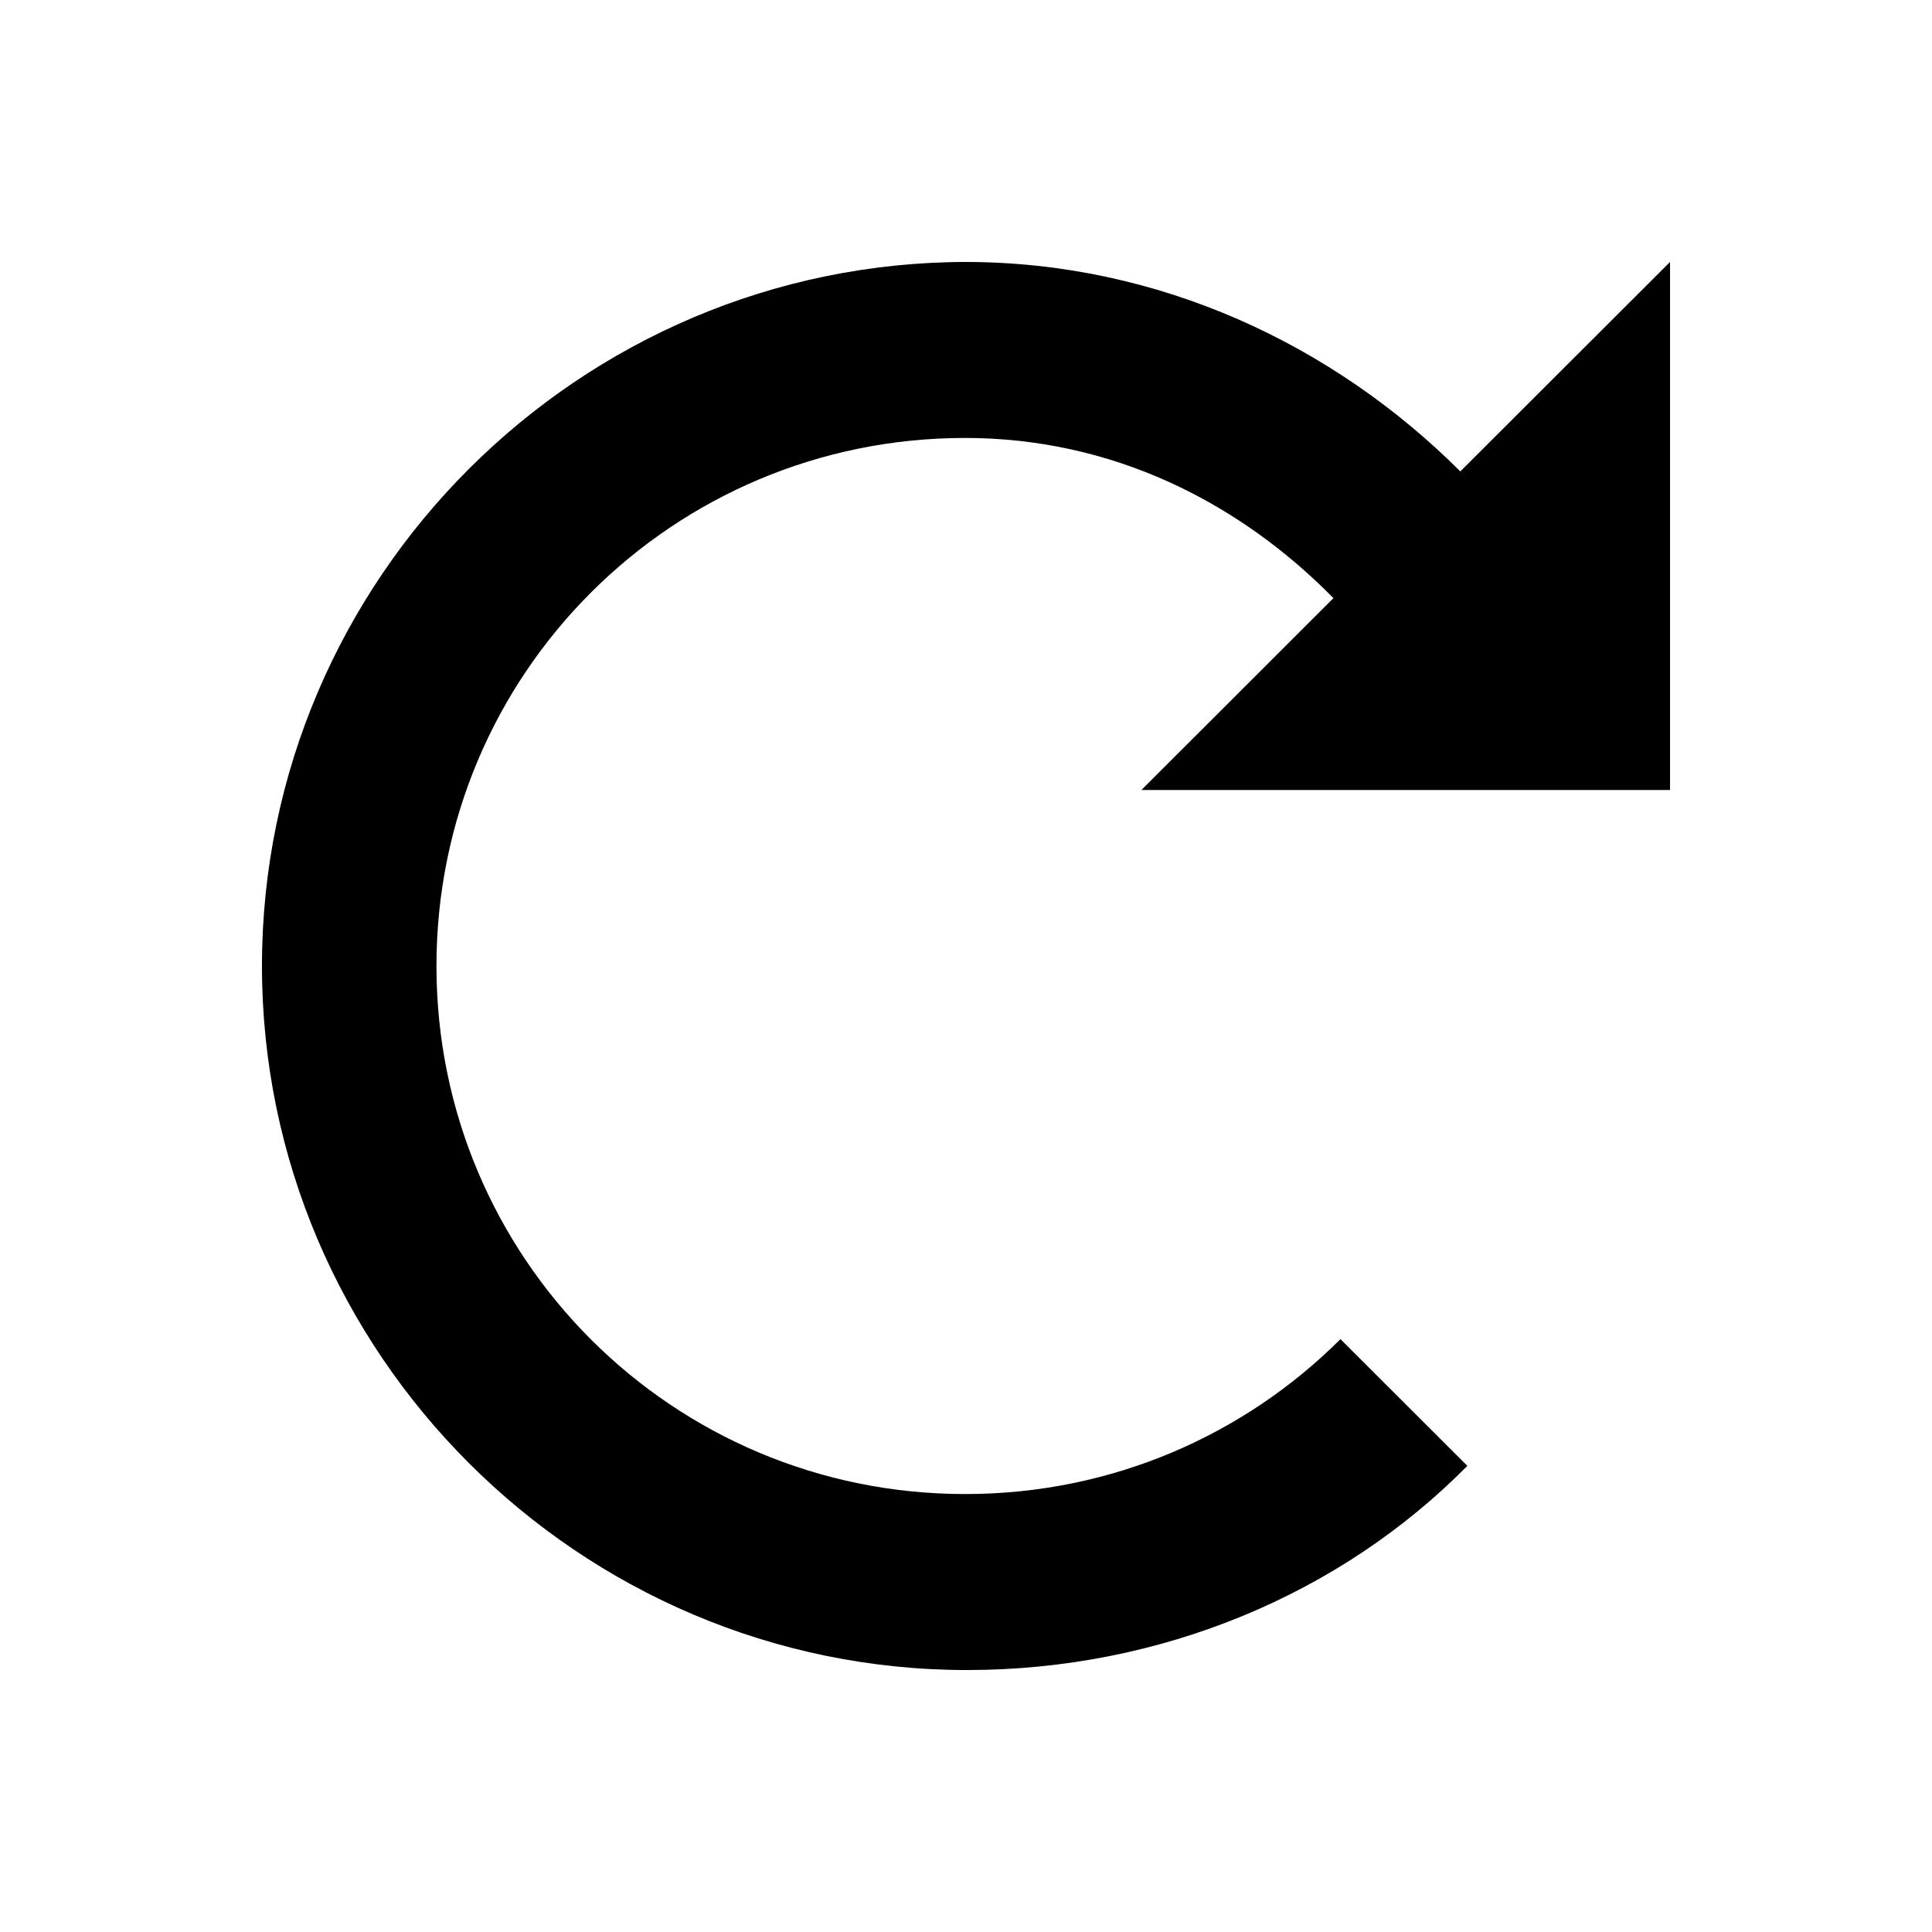
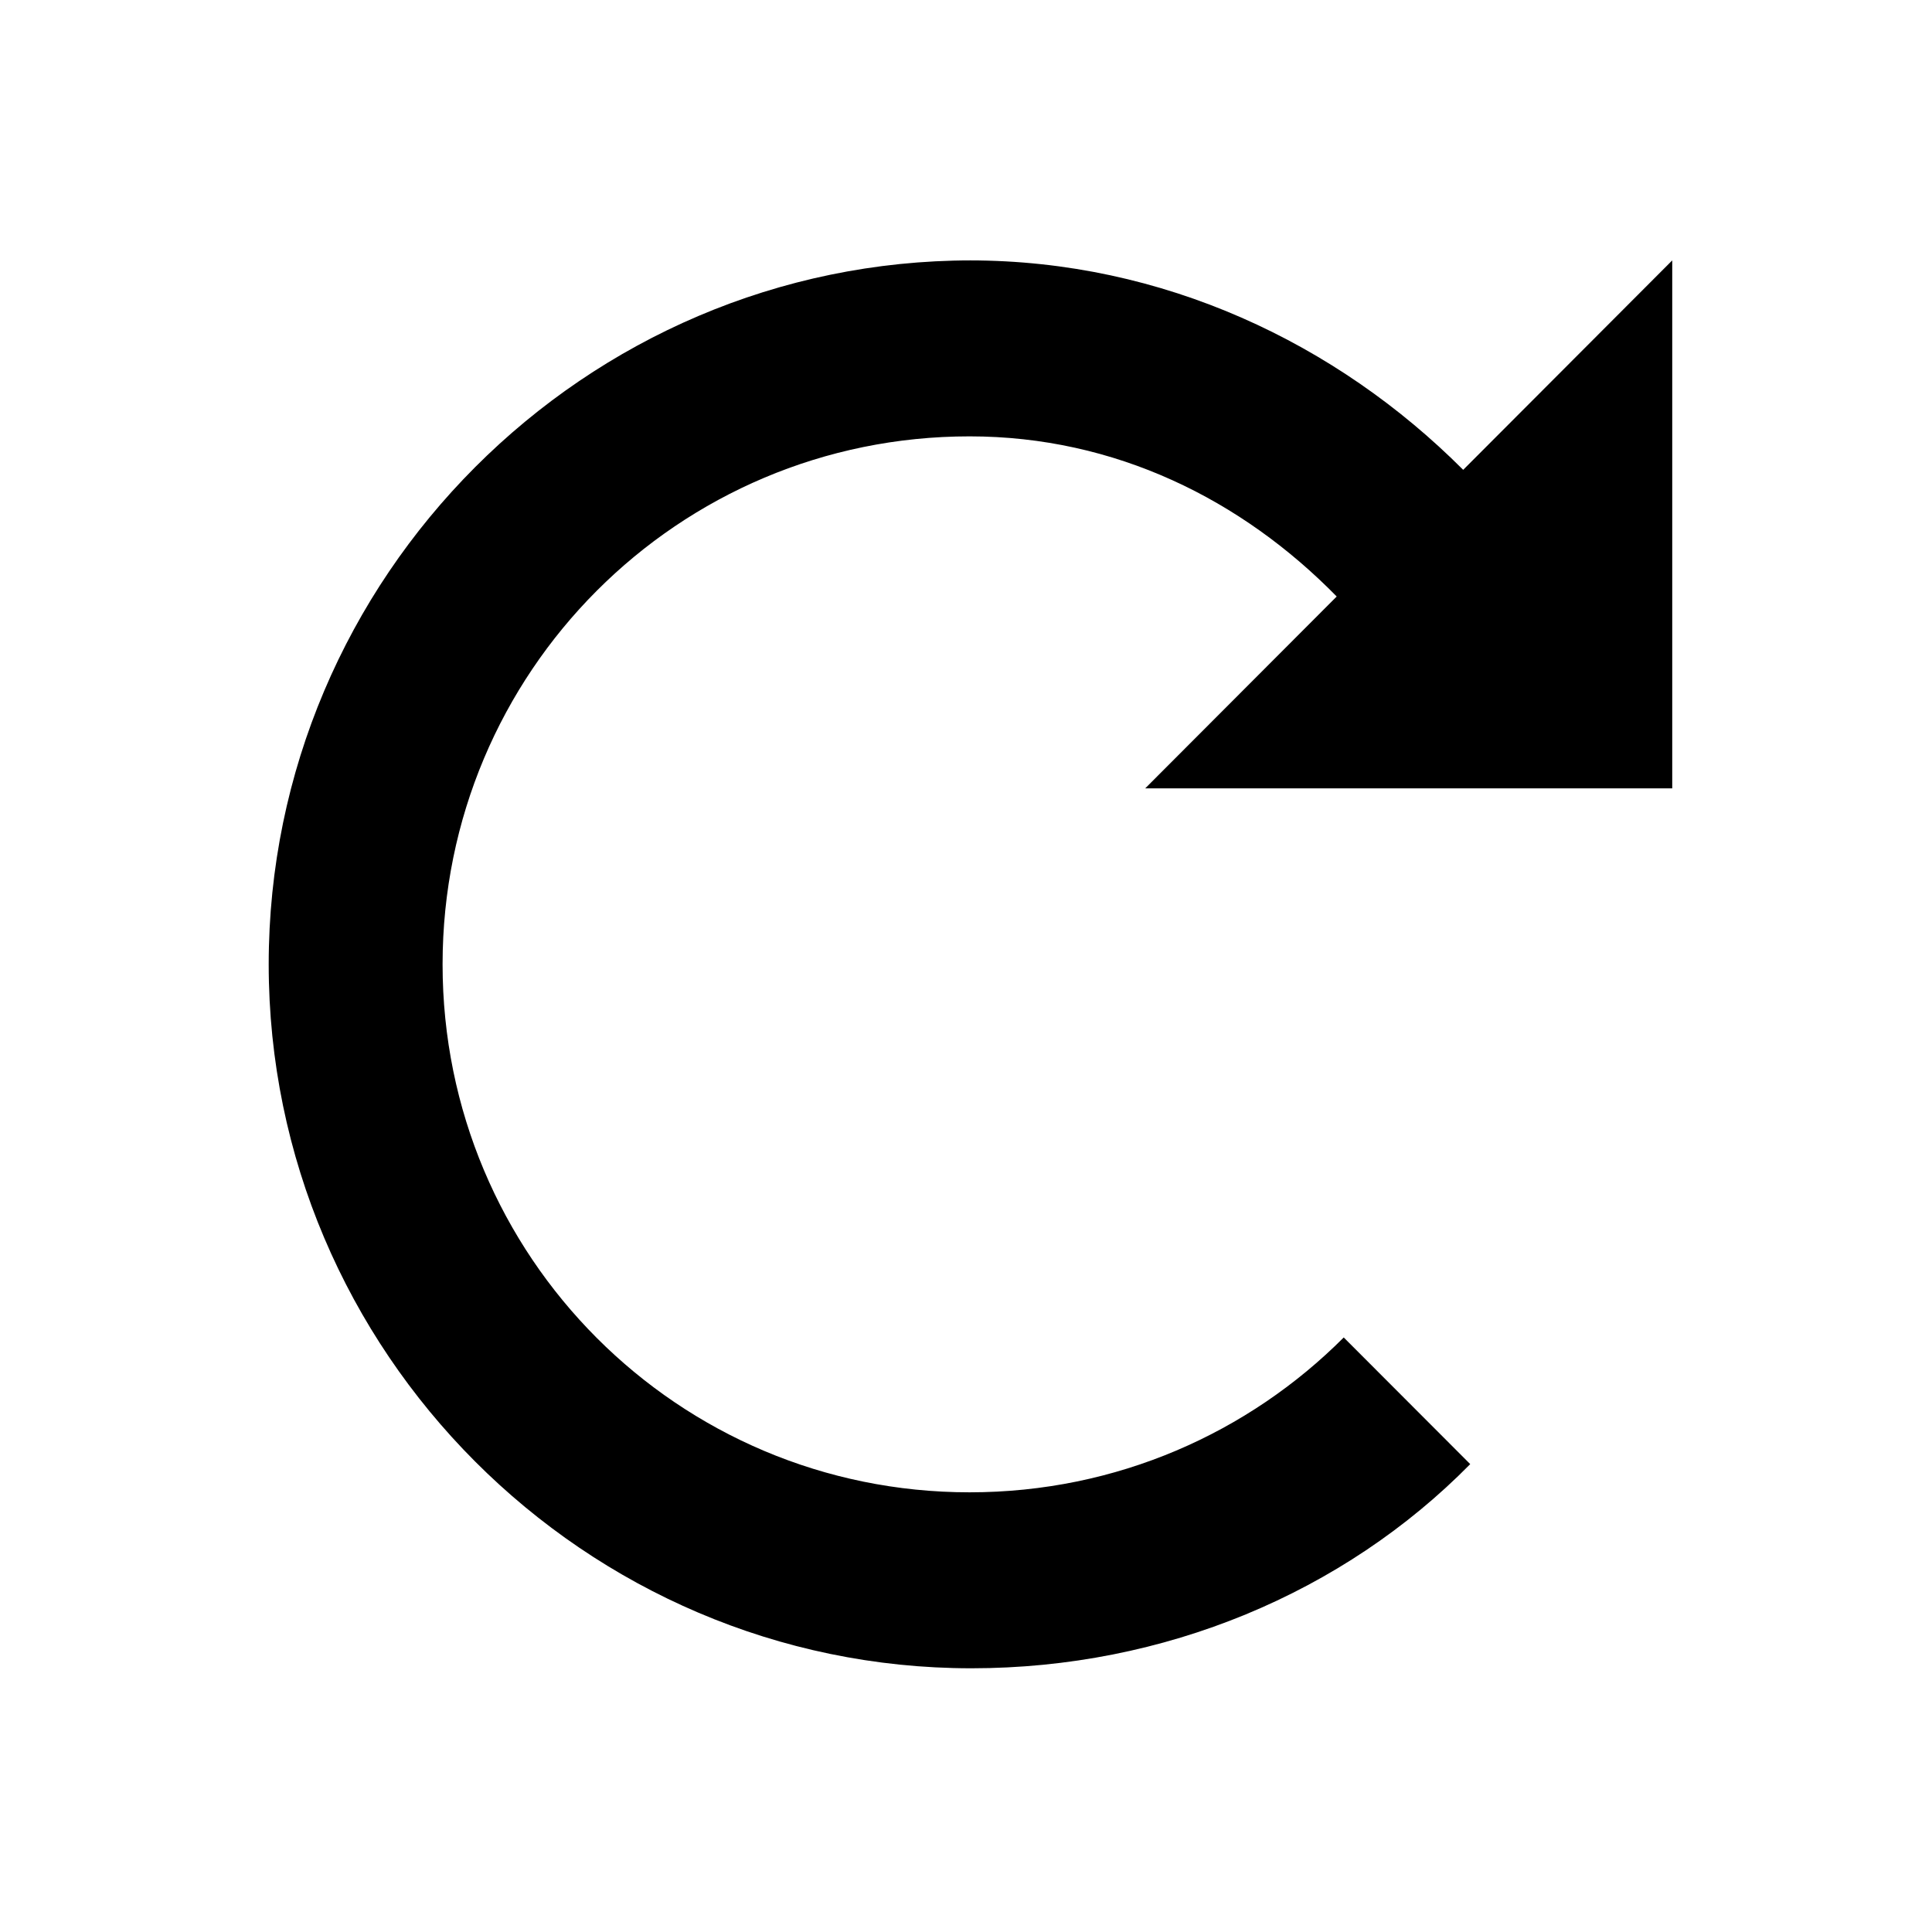
- <svg xmlns="http://www.w3.org/2000/svg" width="22" height="22" viewBox="0 0 22 22" id="svg2" version="1.1">
+ <svg xmlns="http://www.w3.org/2000/svg" width="64" height="64" viewBox="0 0 64 64" id="svg2" version="1.1">
  <defs id="defs8" />
-   <path d="M 11.01,2.983 C 6.595,2.983 2.983,6.591 2.983,11 c 0,4.409 3.612,8.017 8.027,8.017 2.207,0 4.254,-0.862 5.699,-2.325 l -1.445,-1.443 c -1.084,1.082 -2.589,1.764 -4.274,1.764 -3.331,0 -6.02,-2.686 -6.02,-6.013 0,-3.327 2.689,-6.013 6.02,-6.013 1.666,0 3.11,0.722 4.194,1.824 l -2.187,2.185 h 6.02 V 2.983 L 16.629,5.368 C 15.184,3.925 13.197,2.983 10.99,2.983 z" id="path4" />
+   <path d="m 32.177,8.626 c -12.802,0 -23.276,10.494 -23.276,23.319 0,12.826 10.474,23.319 23.276,23.319 6.401,0 12.336,-2.507 16.526,-6.763 L 44.513,44.305 c -3.142,3.148 -7.507,5.13 -12.395,5.13 -9.66,0 -17.457,-7.812 -17.457,-17.49 0,-9.678 7.798,-17.49 17.457,-17.49 4.83,0 9.02,2.099 12.162,5.305 l -6.343,6.355 H 55.395 V 8.626 l -6.925,6.938 C 44.28,11.366 38.519,8.626 32.118,8.626 z" id="path4" />
</svg>
